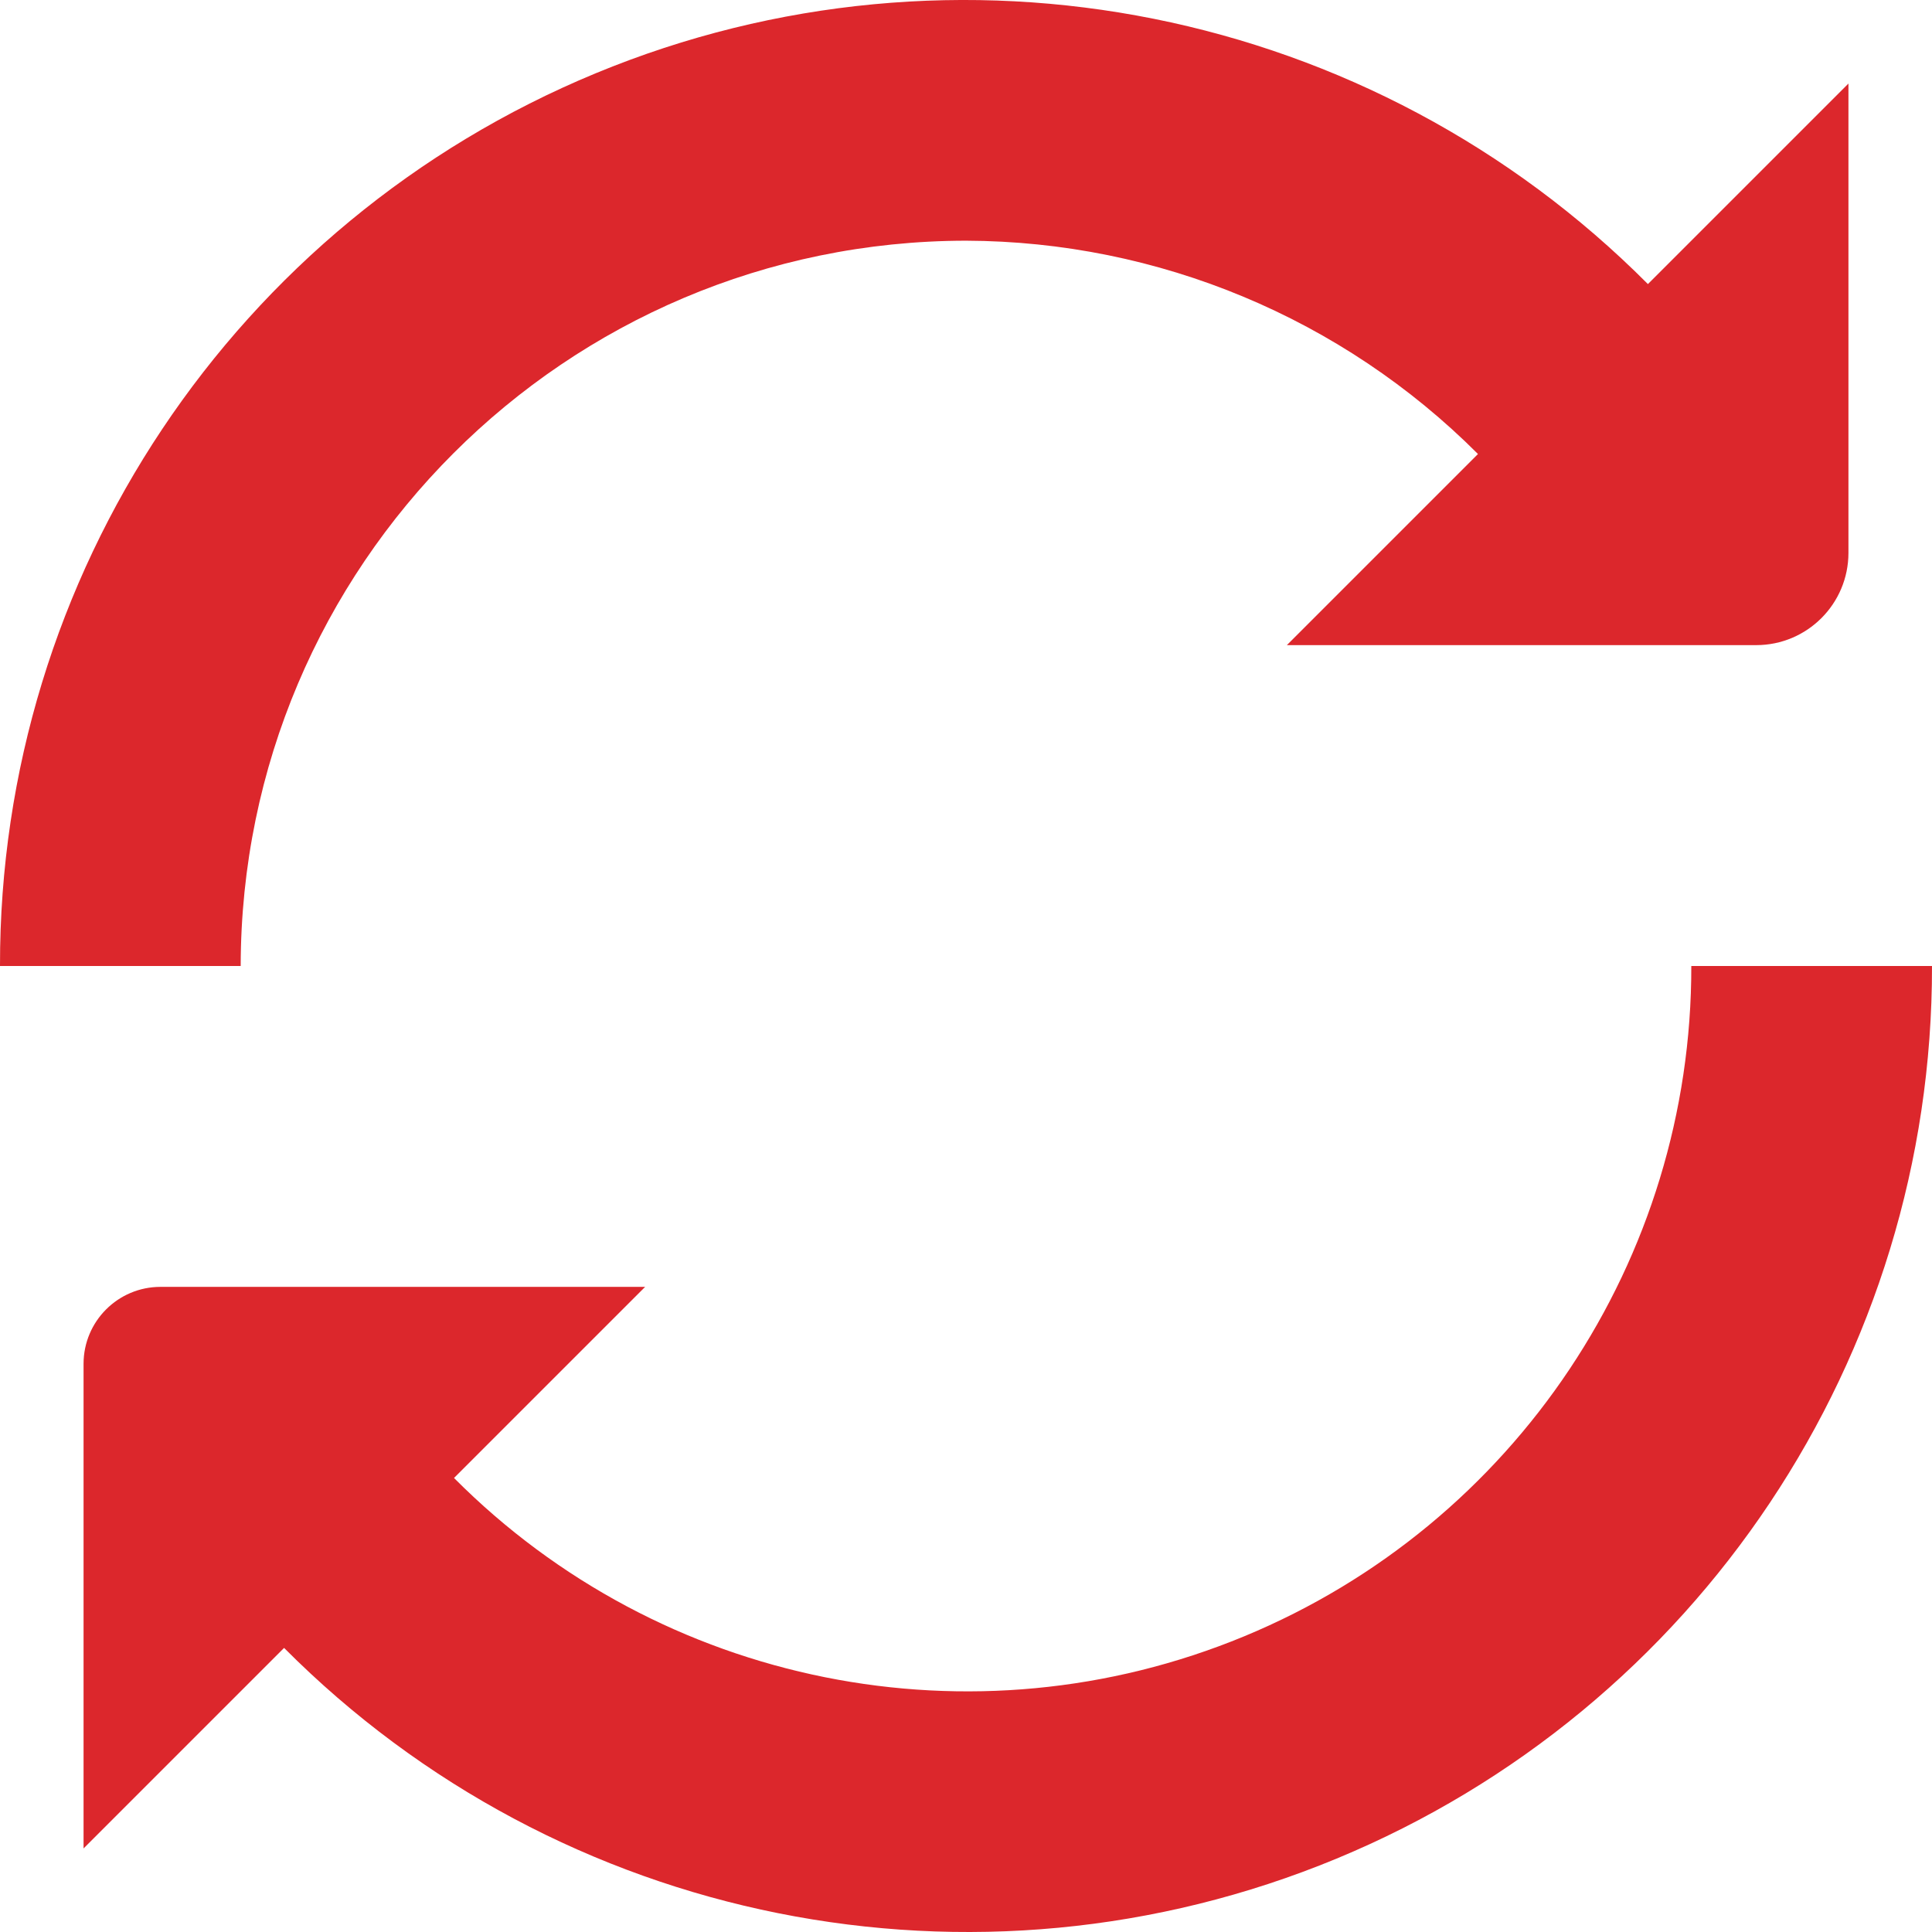
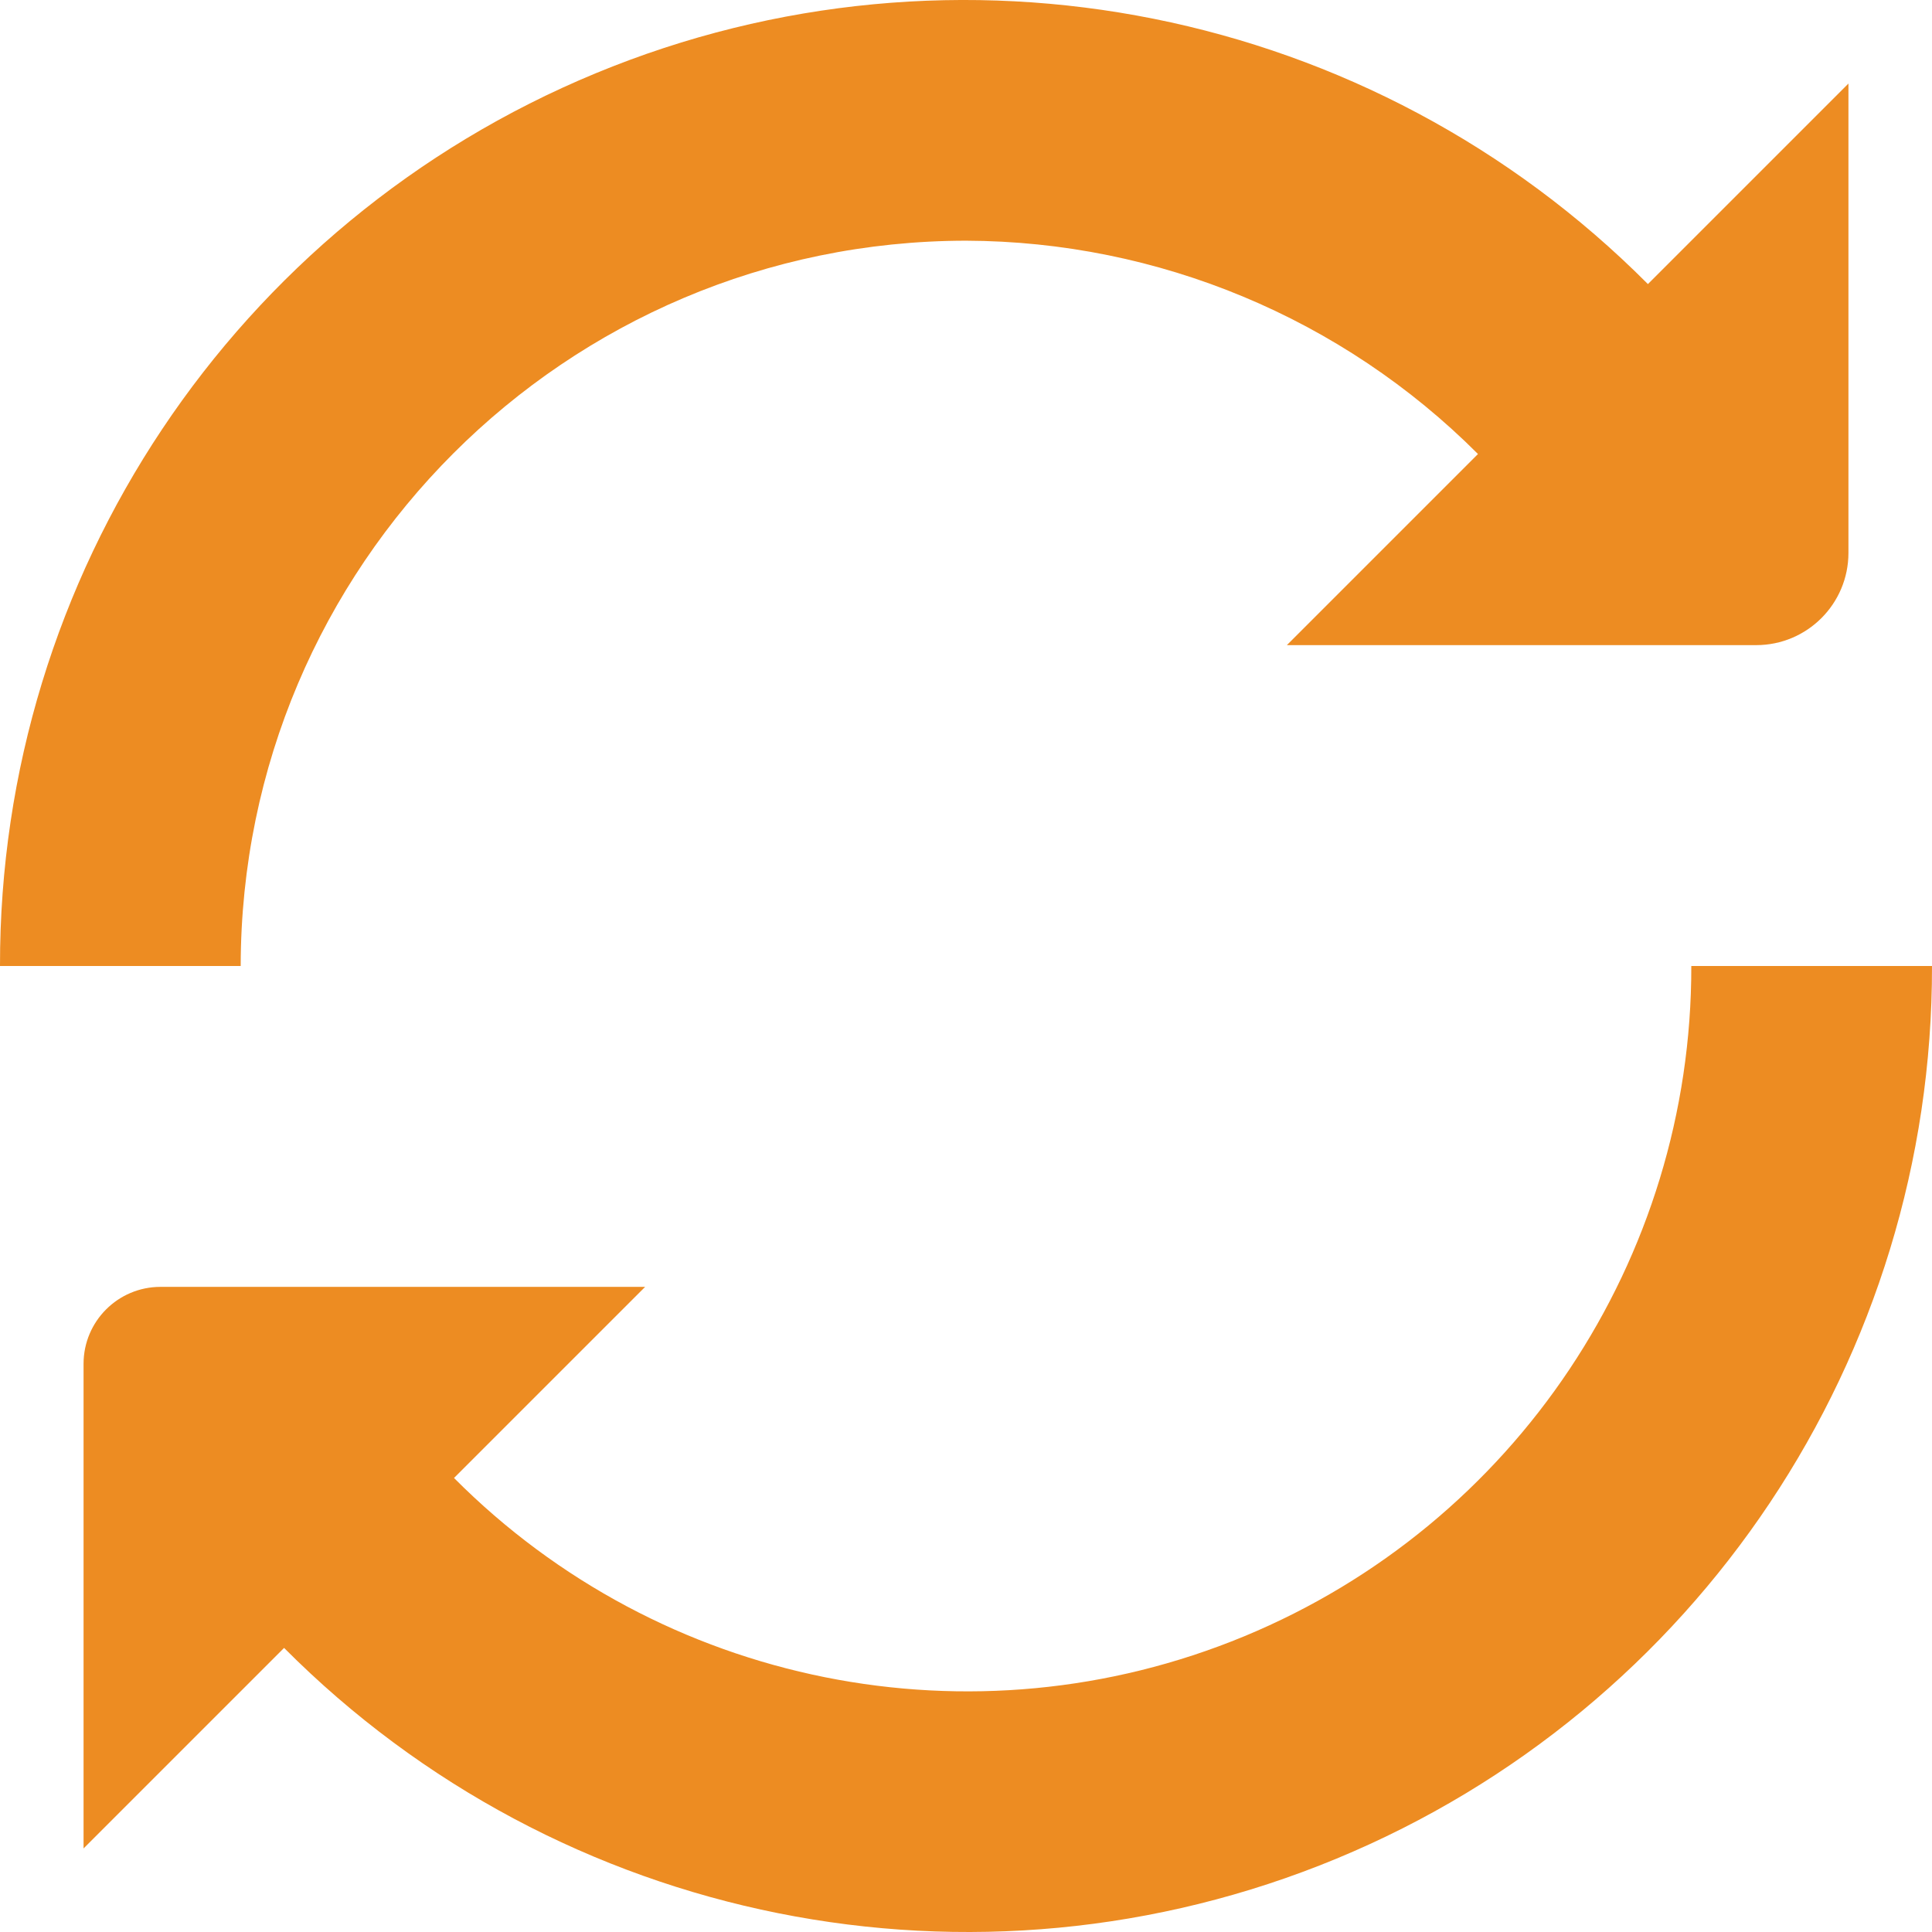
- <svg xmlns="http://www.w3.org/2000/svg" id="Isolation_Mode" data-name="Isolation Mode" viewBox="0 0 24 24" width="512" height="512" fill="#dc272c">
+ <svg xmlns="http://www.w3.org/2000/svg" id="Isolation_Mode" data-name="Isolation Mode" viewBox="0 0 24 24" width="512" height="512" fill="#ed8c22">
  <path d="M12,2.99a9.03,9.03,0,0,1,6.36,2.65L15.986,8.014h5.83a1.146,1.146,0,0,0,1.146-1.146V1.038L20.471,3.529A11.98,11.98,0,0,0,0,12H2.99A9.02,9.02,0,0,1,12,2.99Z" />
  <path d="M21.01,12A8.994,8.994,0,0,1,5.64,18.36l2.374-2.374H1.993a.956.956,0,0,0-.955.955v6.021l2.491-2.491A11.98,11.98,0,0,0,24,12Z" />
</svg>
